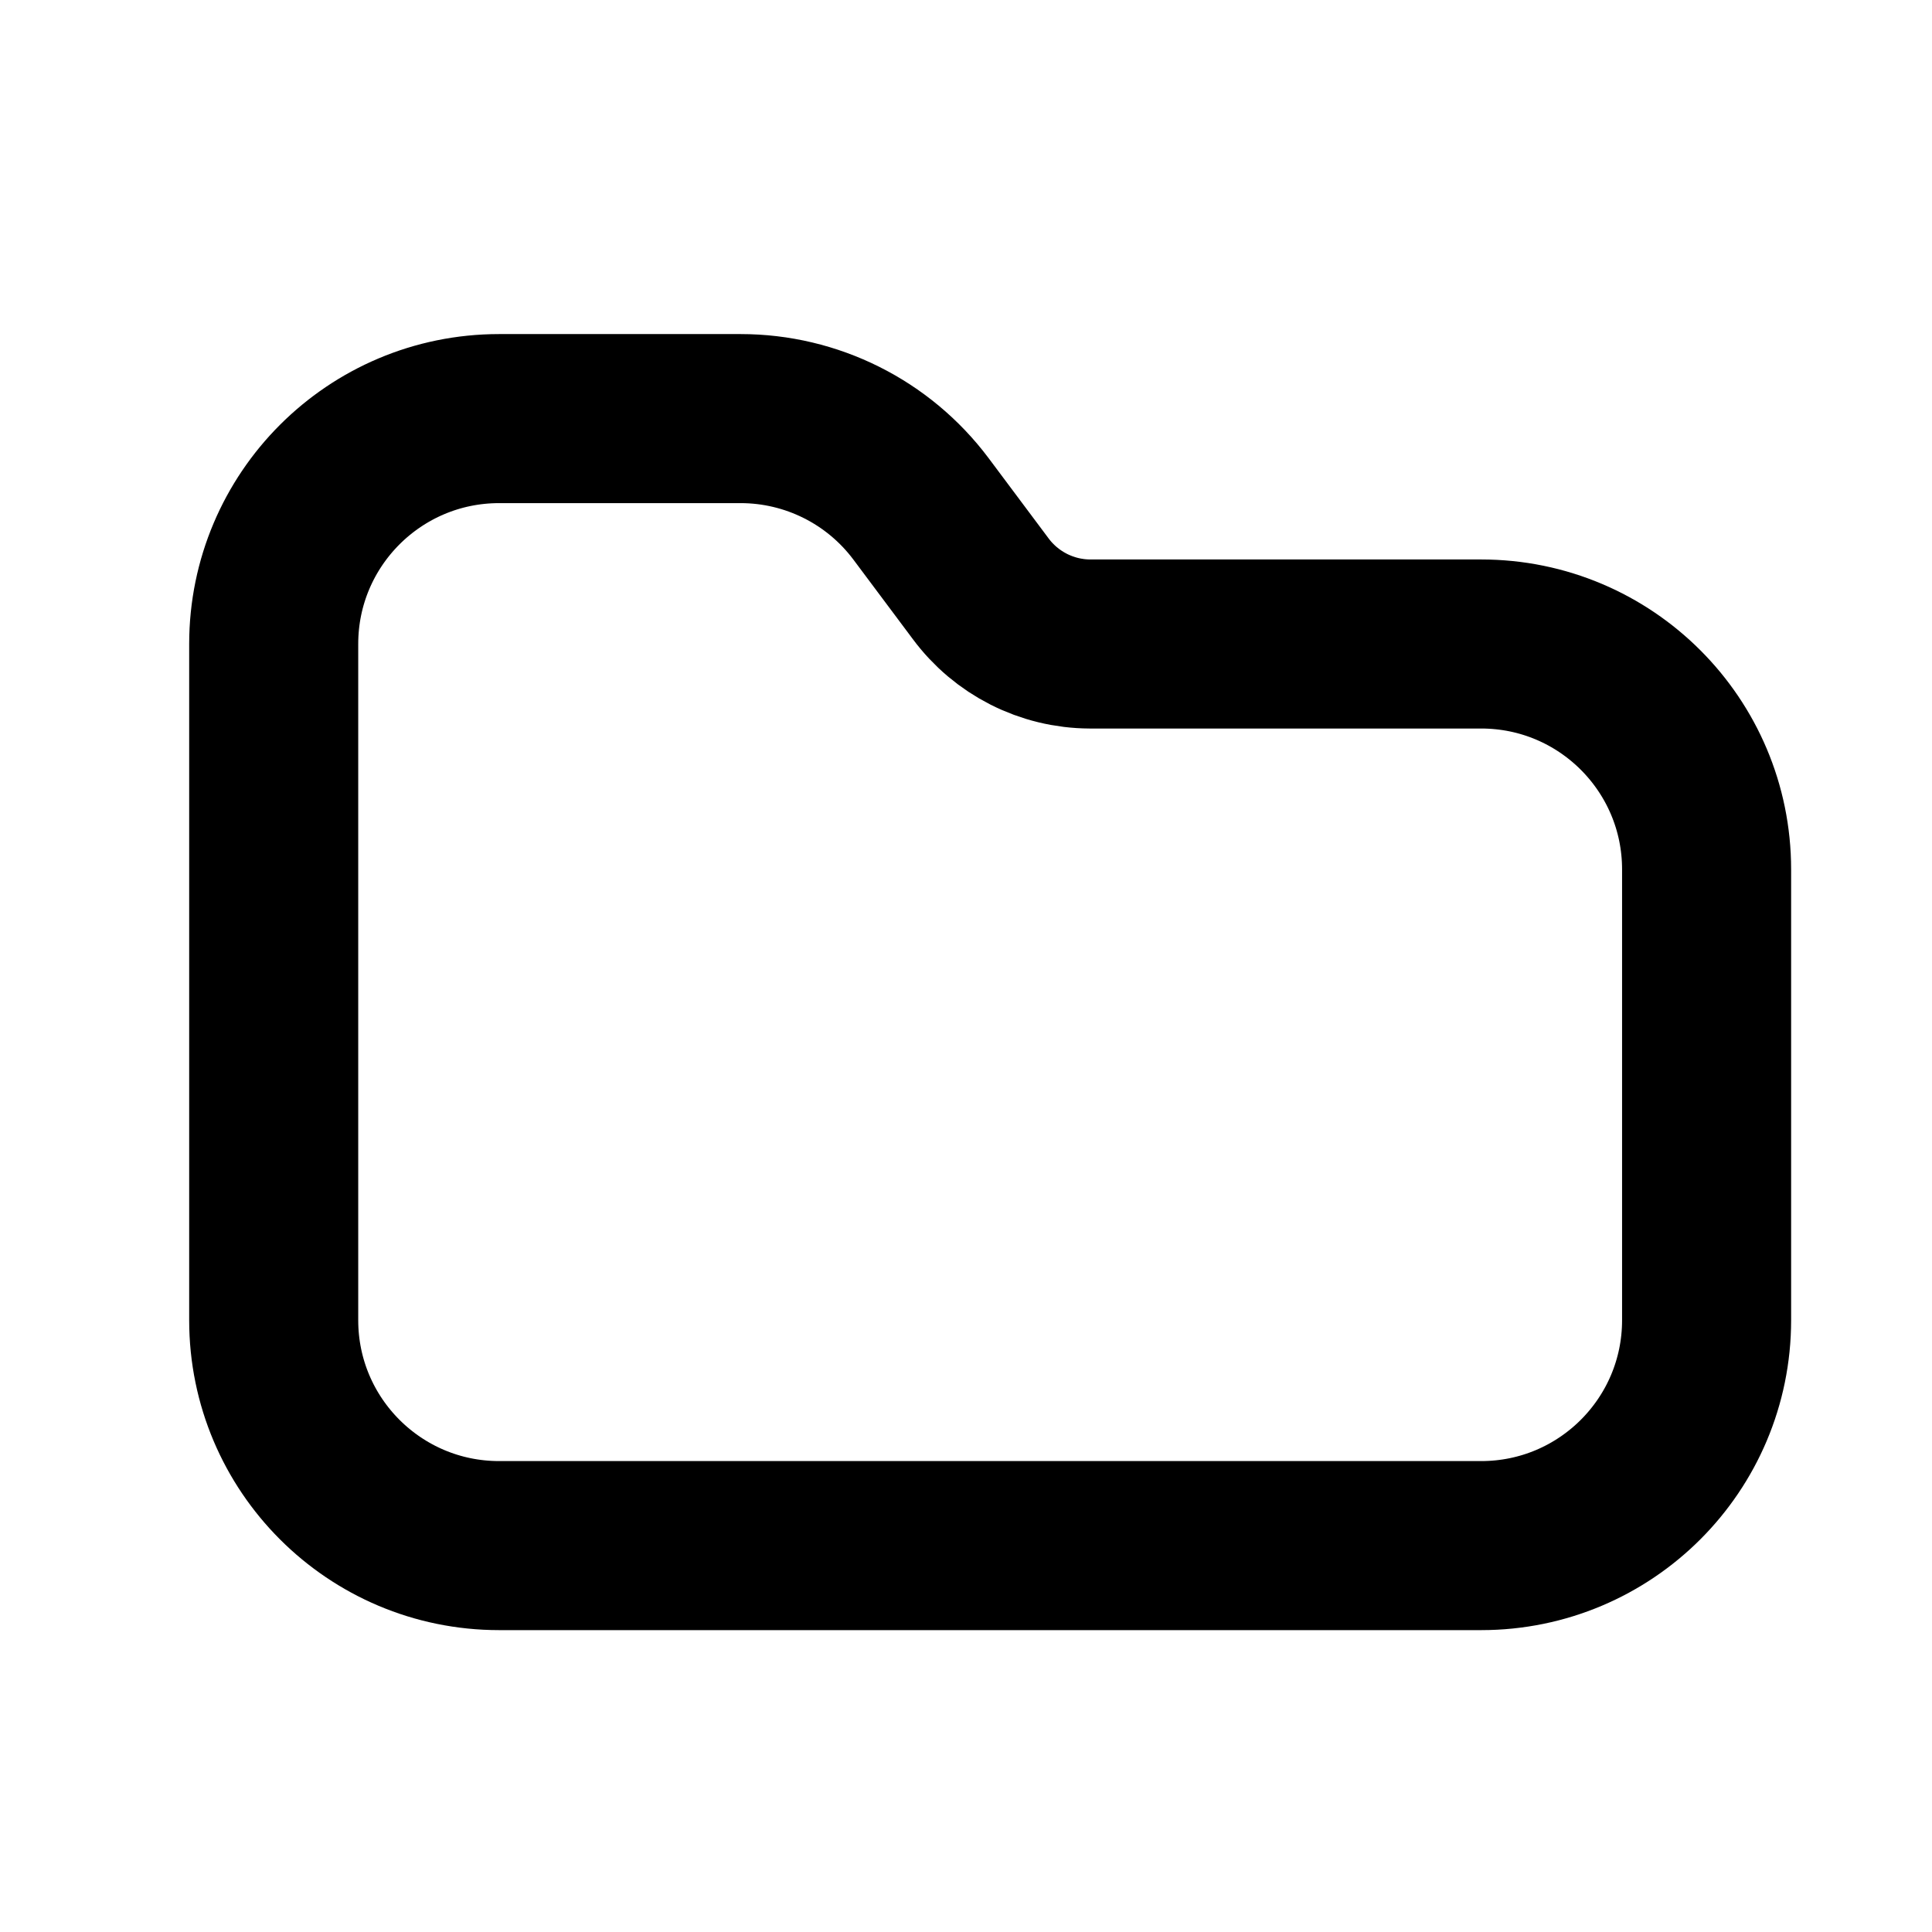
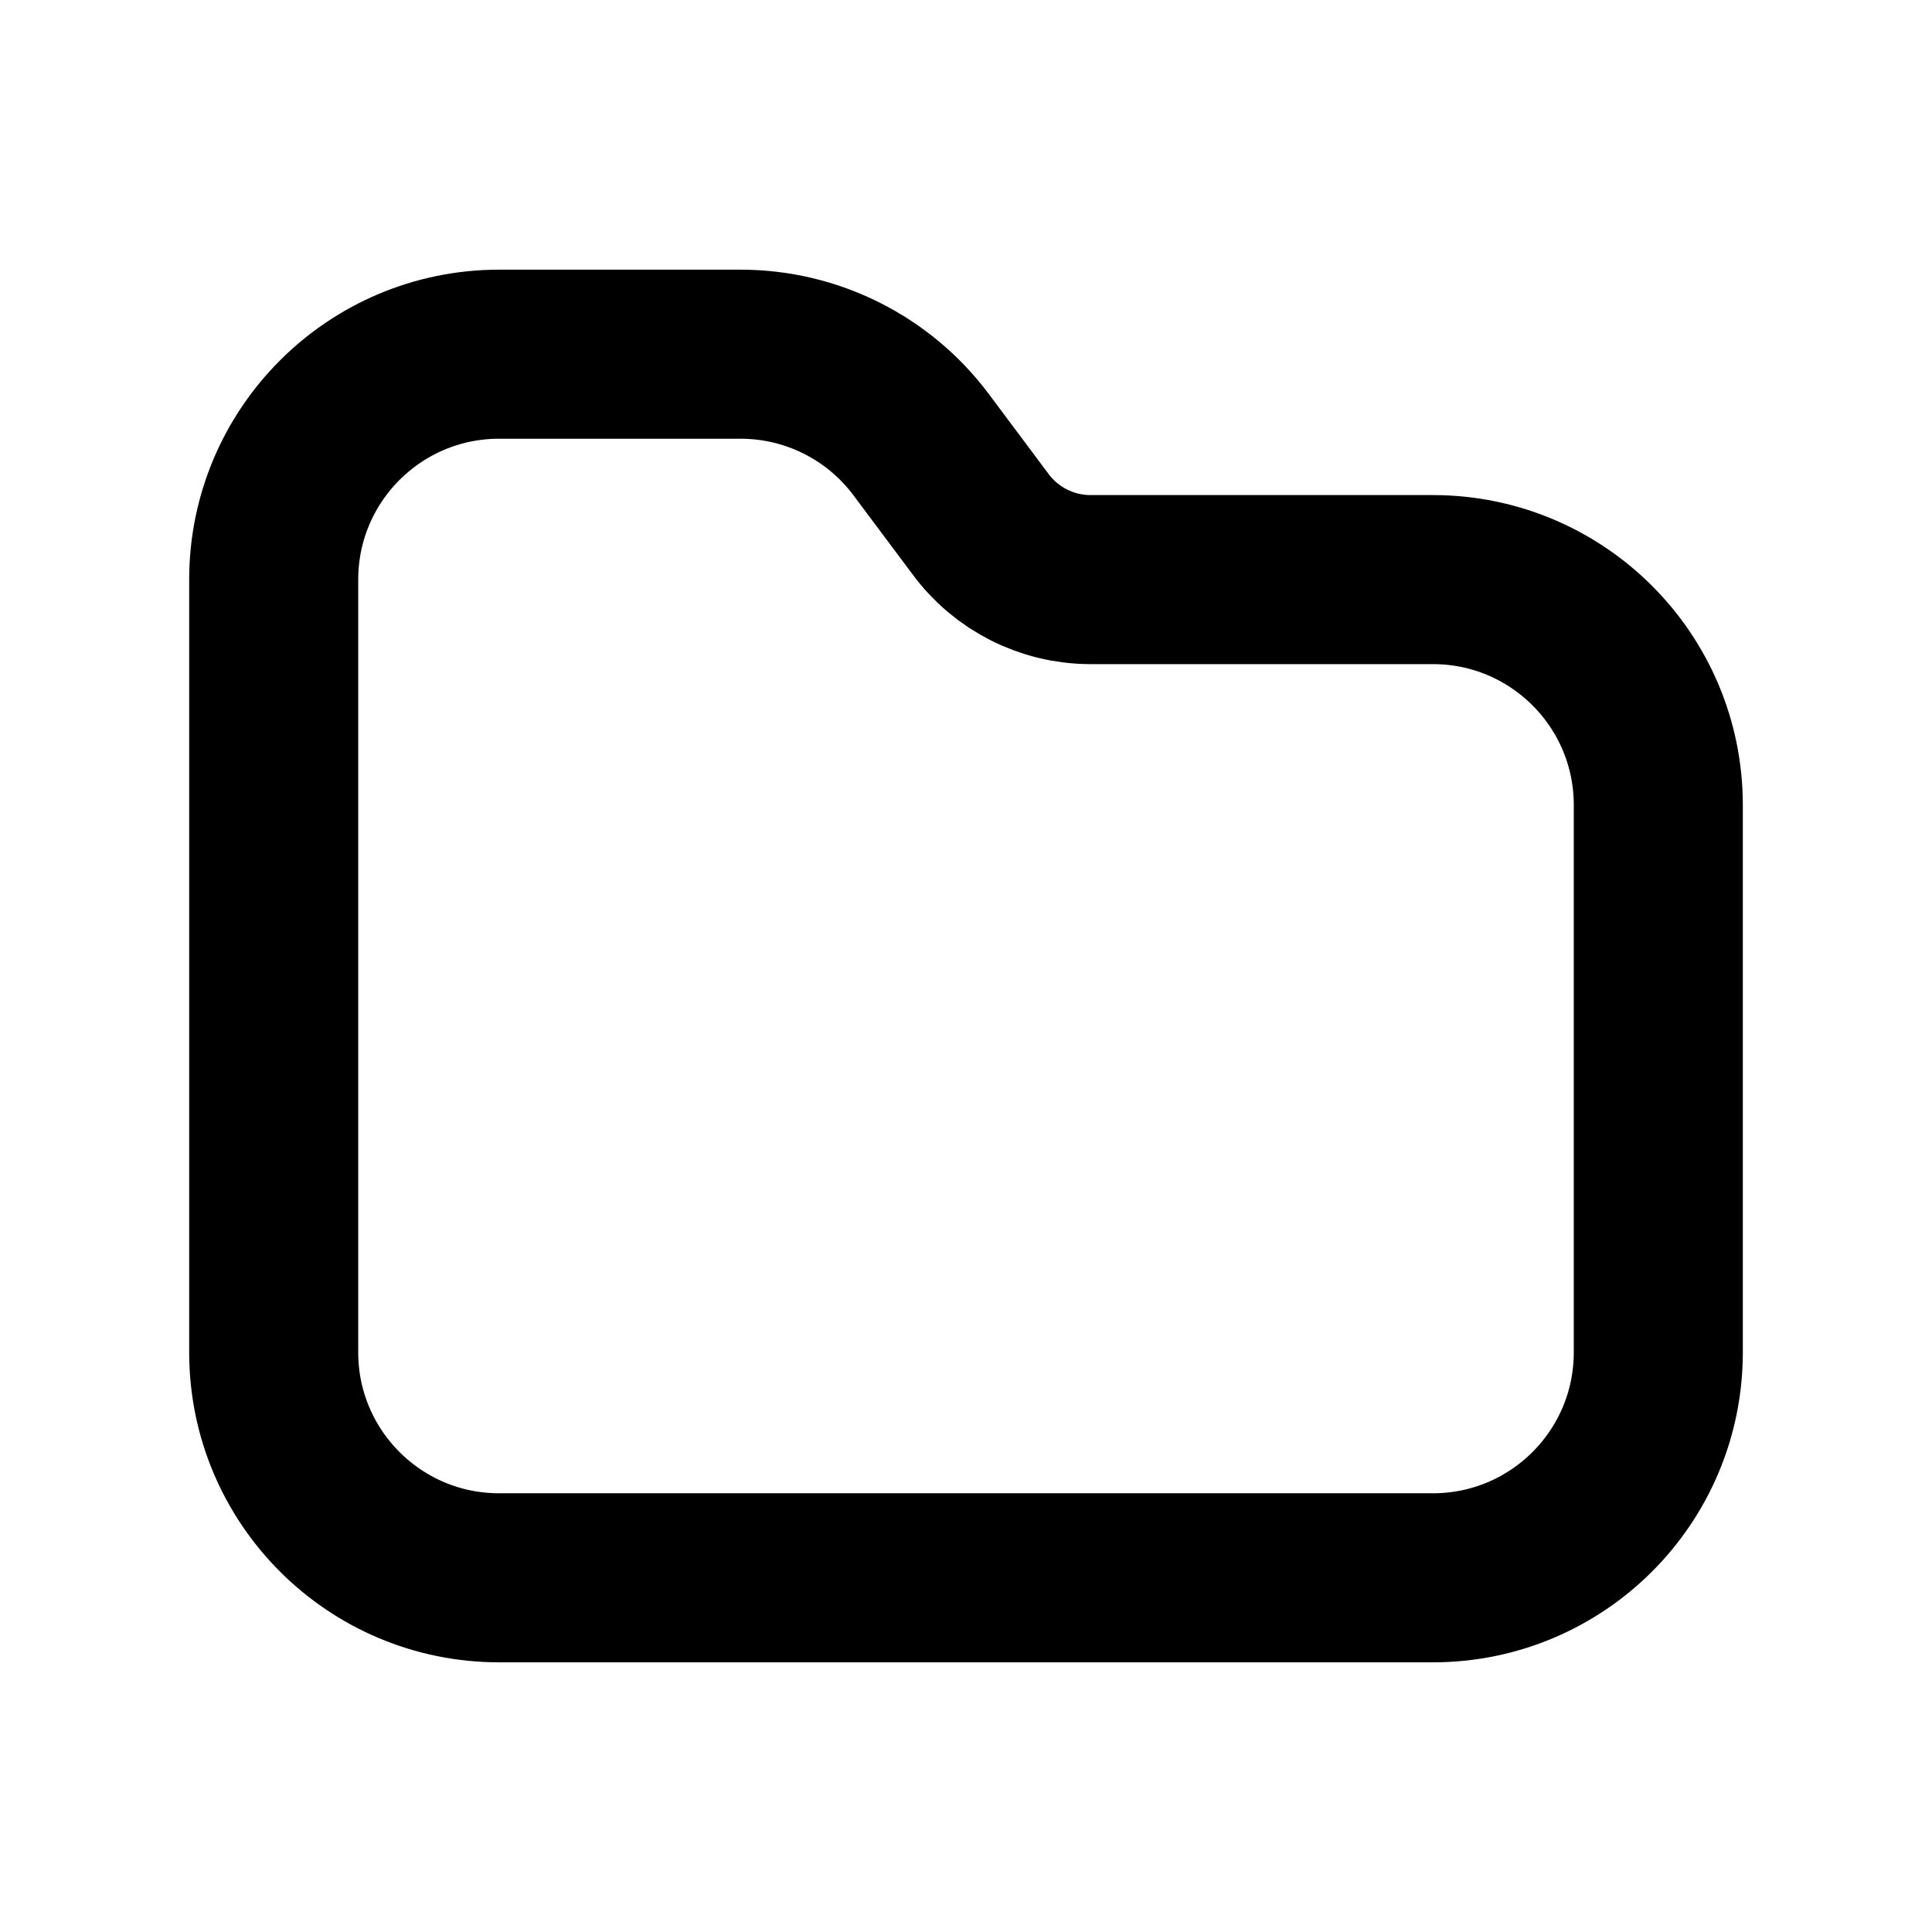
<svg xmlns="http://www.w3.org/2000/svg" width="24" height="24" viewBox="0 0 24 24" fill="none" stroke="currentColor" stroke-width="2.1" stroke-linecap="round" stroke-linejoin="round">
-   <path d="M3.4 8A2.8 2.8 0 0 1 6.2 5.2h3a2.8 2.8 0 0 1 2.24 1.12l.74.99a1.7 1.7 0 0 0 1.36.69h4.86a2.8 2.8 0 0 1 2.8 2.8v5.6a2.8 2.8 0 0 1-2.8 2.8H6.2a2.8 2.8 0 0 1-2.8-2.8Z" />
+   <path d="M3.4 7.2A2.8 2.8 0 0 1 6.2 4.4h3a2.8 2.8 0 0 1 2.24 1.12l.74.99a1.7 1.7 0 0 0 1.36.69h4.26a2.8 2.8 0 0 1 2.8 2.8v6.8a2.8 2.8 0 0 1-2.8 2.8H6.2a2.8 2.8 0 0 1-2.8-2.8Z" />
</svg>
